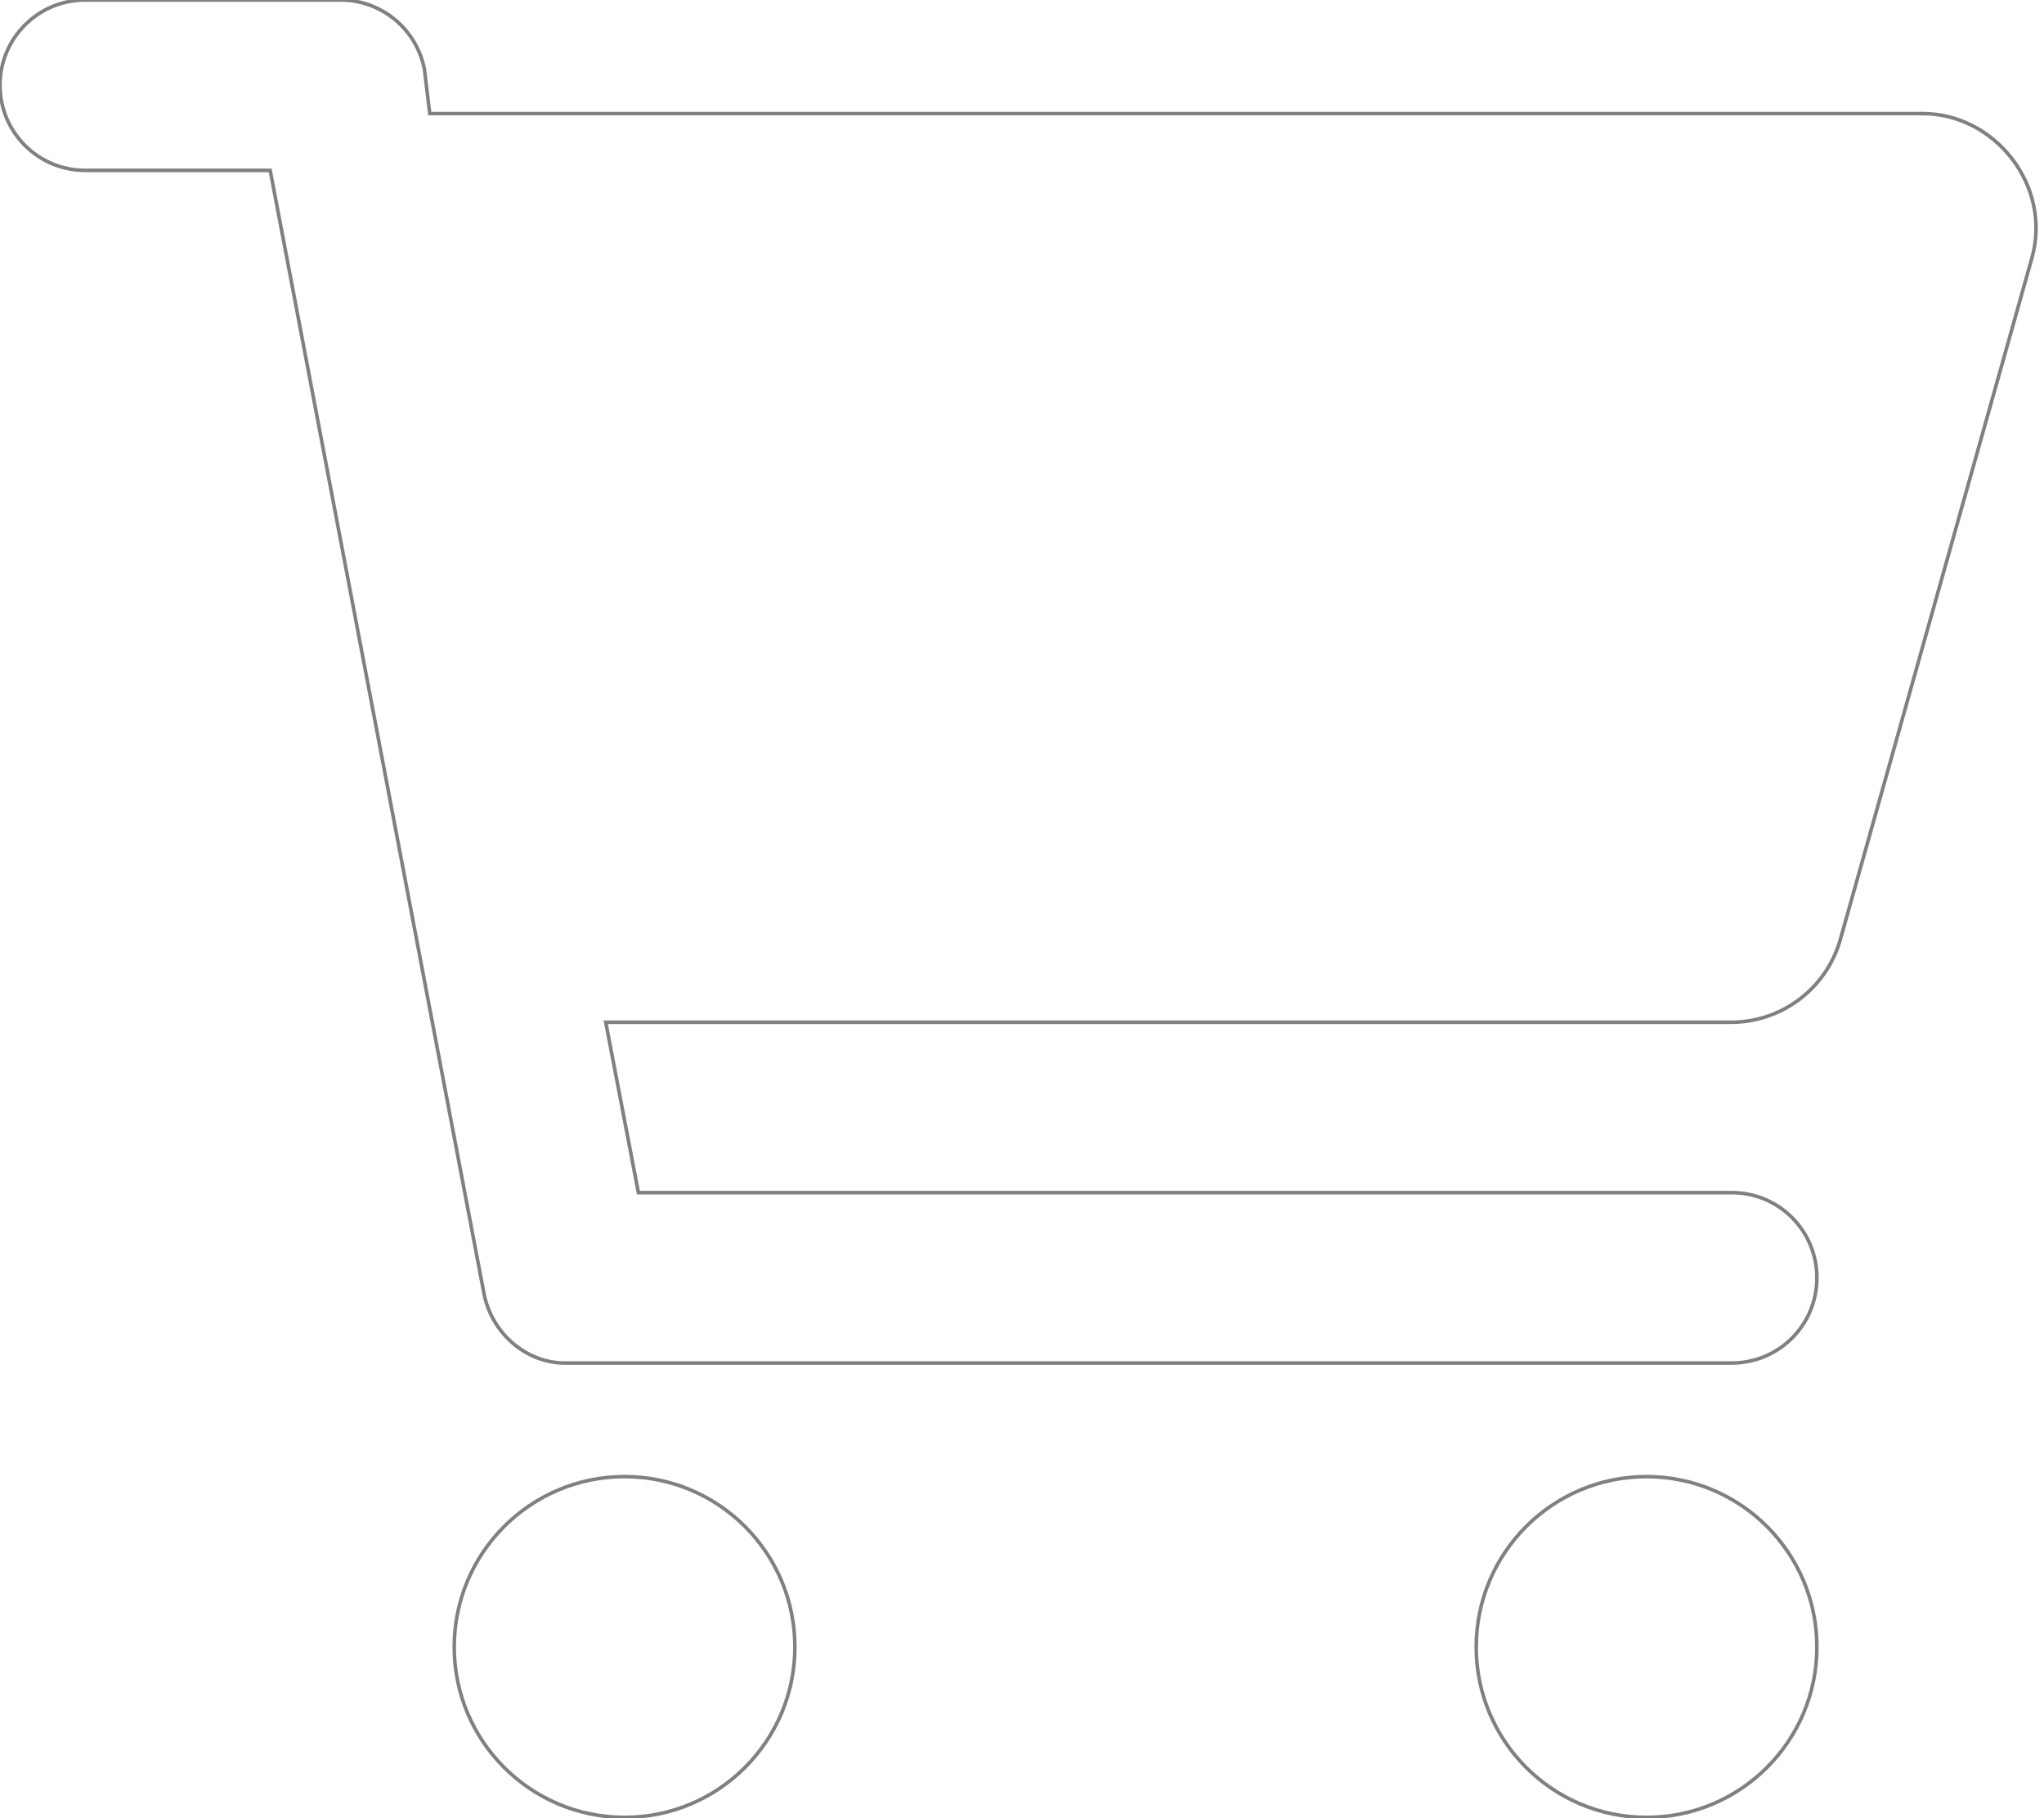
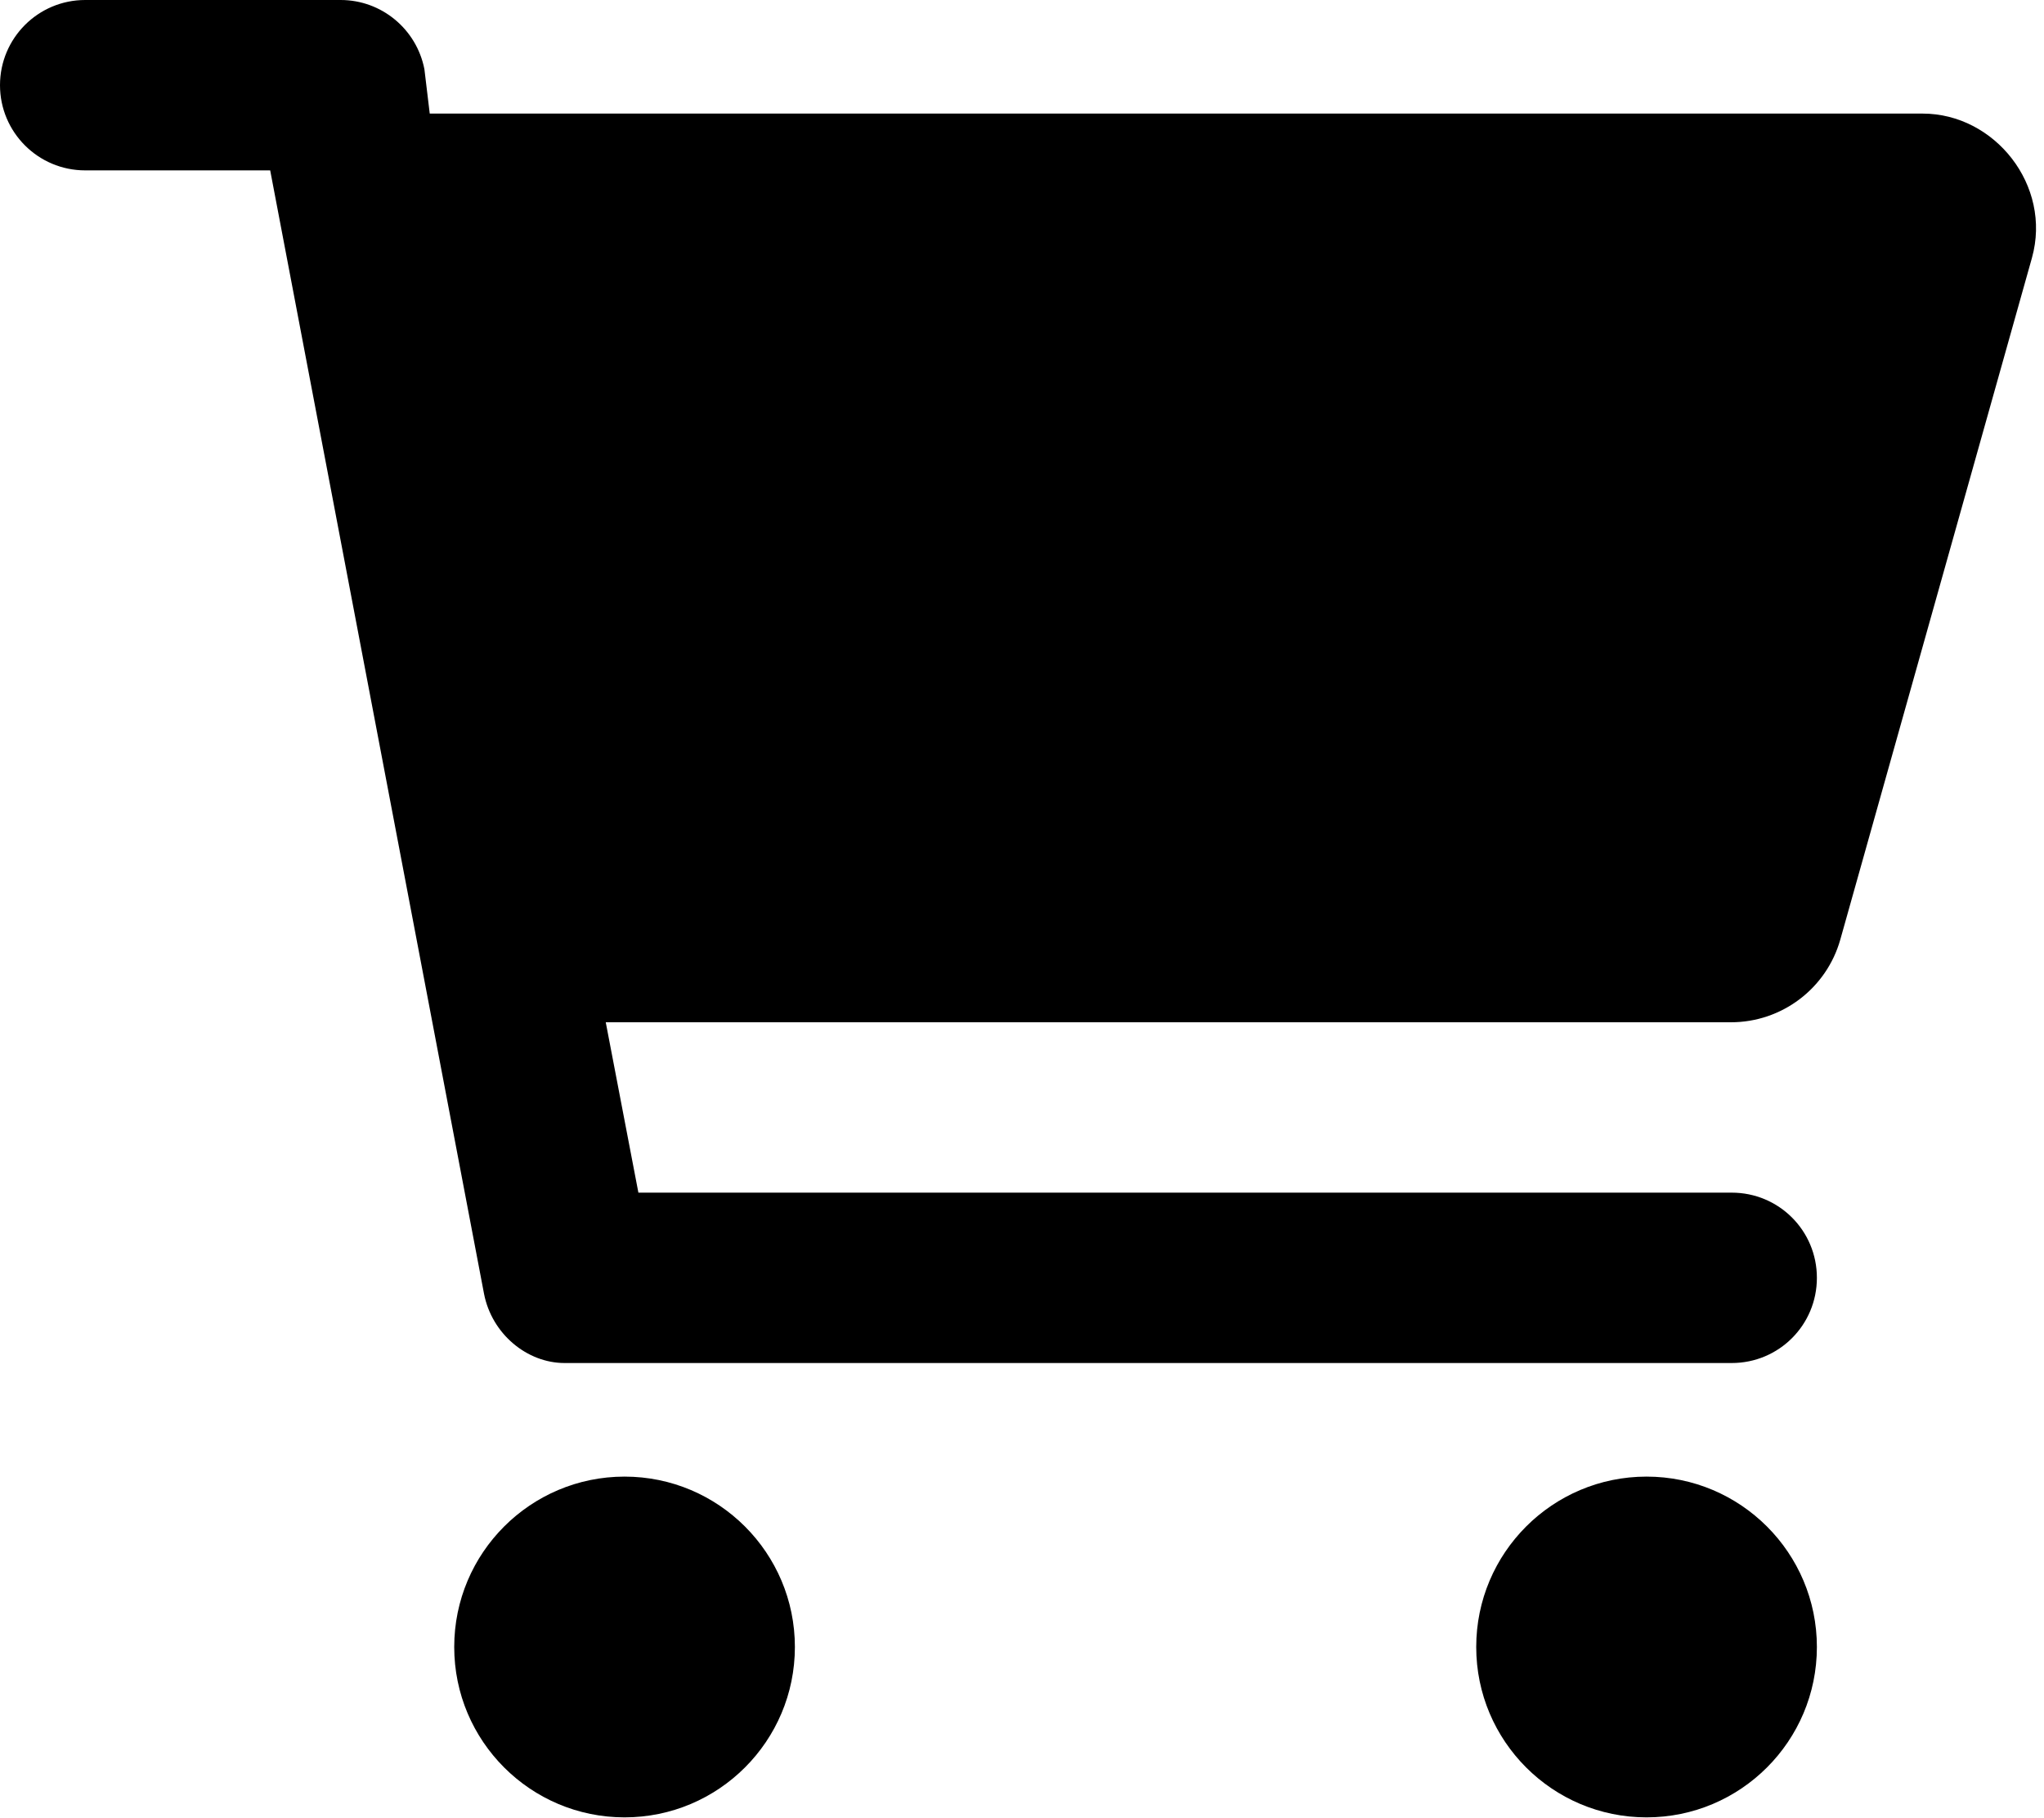
- <svg xmlns="http://www.w3.org/2000/svg" viewBox="0 0 576 512" stroke="grey" stroke-width="1rem" fill="none">
+ <svg xmlns="http://www.w3.org/2000/svg" viewBox="0 0 576 512">
  <path d="M96 0C107.5 0 117.4 8.19 119.6 19.51L121.1 32H541.8C562.1 32 578.3 52.25 572.6 72.66L518.6 264.7C514.7 278.5 502.1 288 487.8 288H170.7L179.9 336H488C501.3 336 512 346.7 512 360C512 373.3 501.3 384 488 384H159.1C148.5 384 138.6 375.8 136.4 364.5L76.14 48H24C10.75 48 0 37.25 0 24C0 10.75 10.75 0 24 0H96zM128 464C128 437.5 149.5 416 176 416C202.5 416 224 437.5 224 464C224 490.5 202.5 512 176 512C149.5 512 128 490.5 128 464zM512 464C512 490.5 490.5 512 464 512C437.5 512 416 490.5 416 464C416 437.5 437.5 416 464 416C490.5 416 512 437.5 512 464z" />
</svg>
